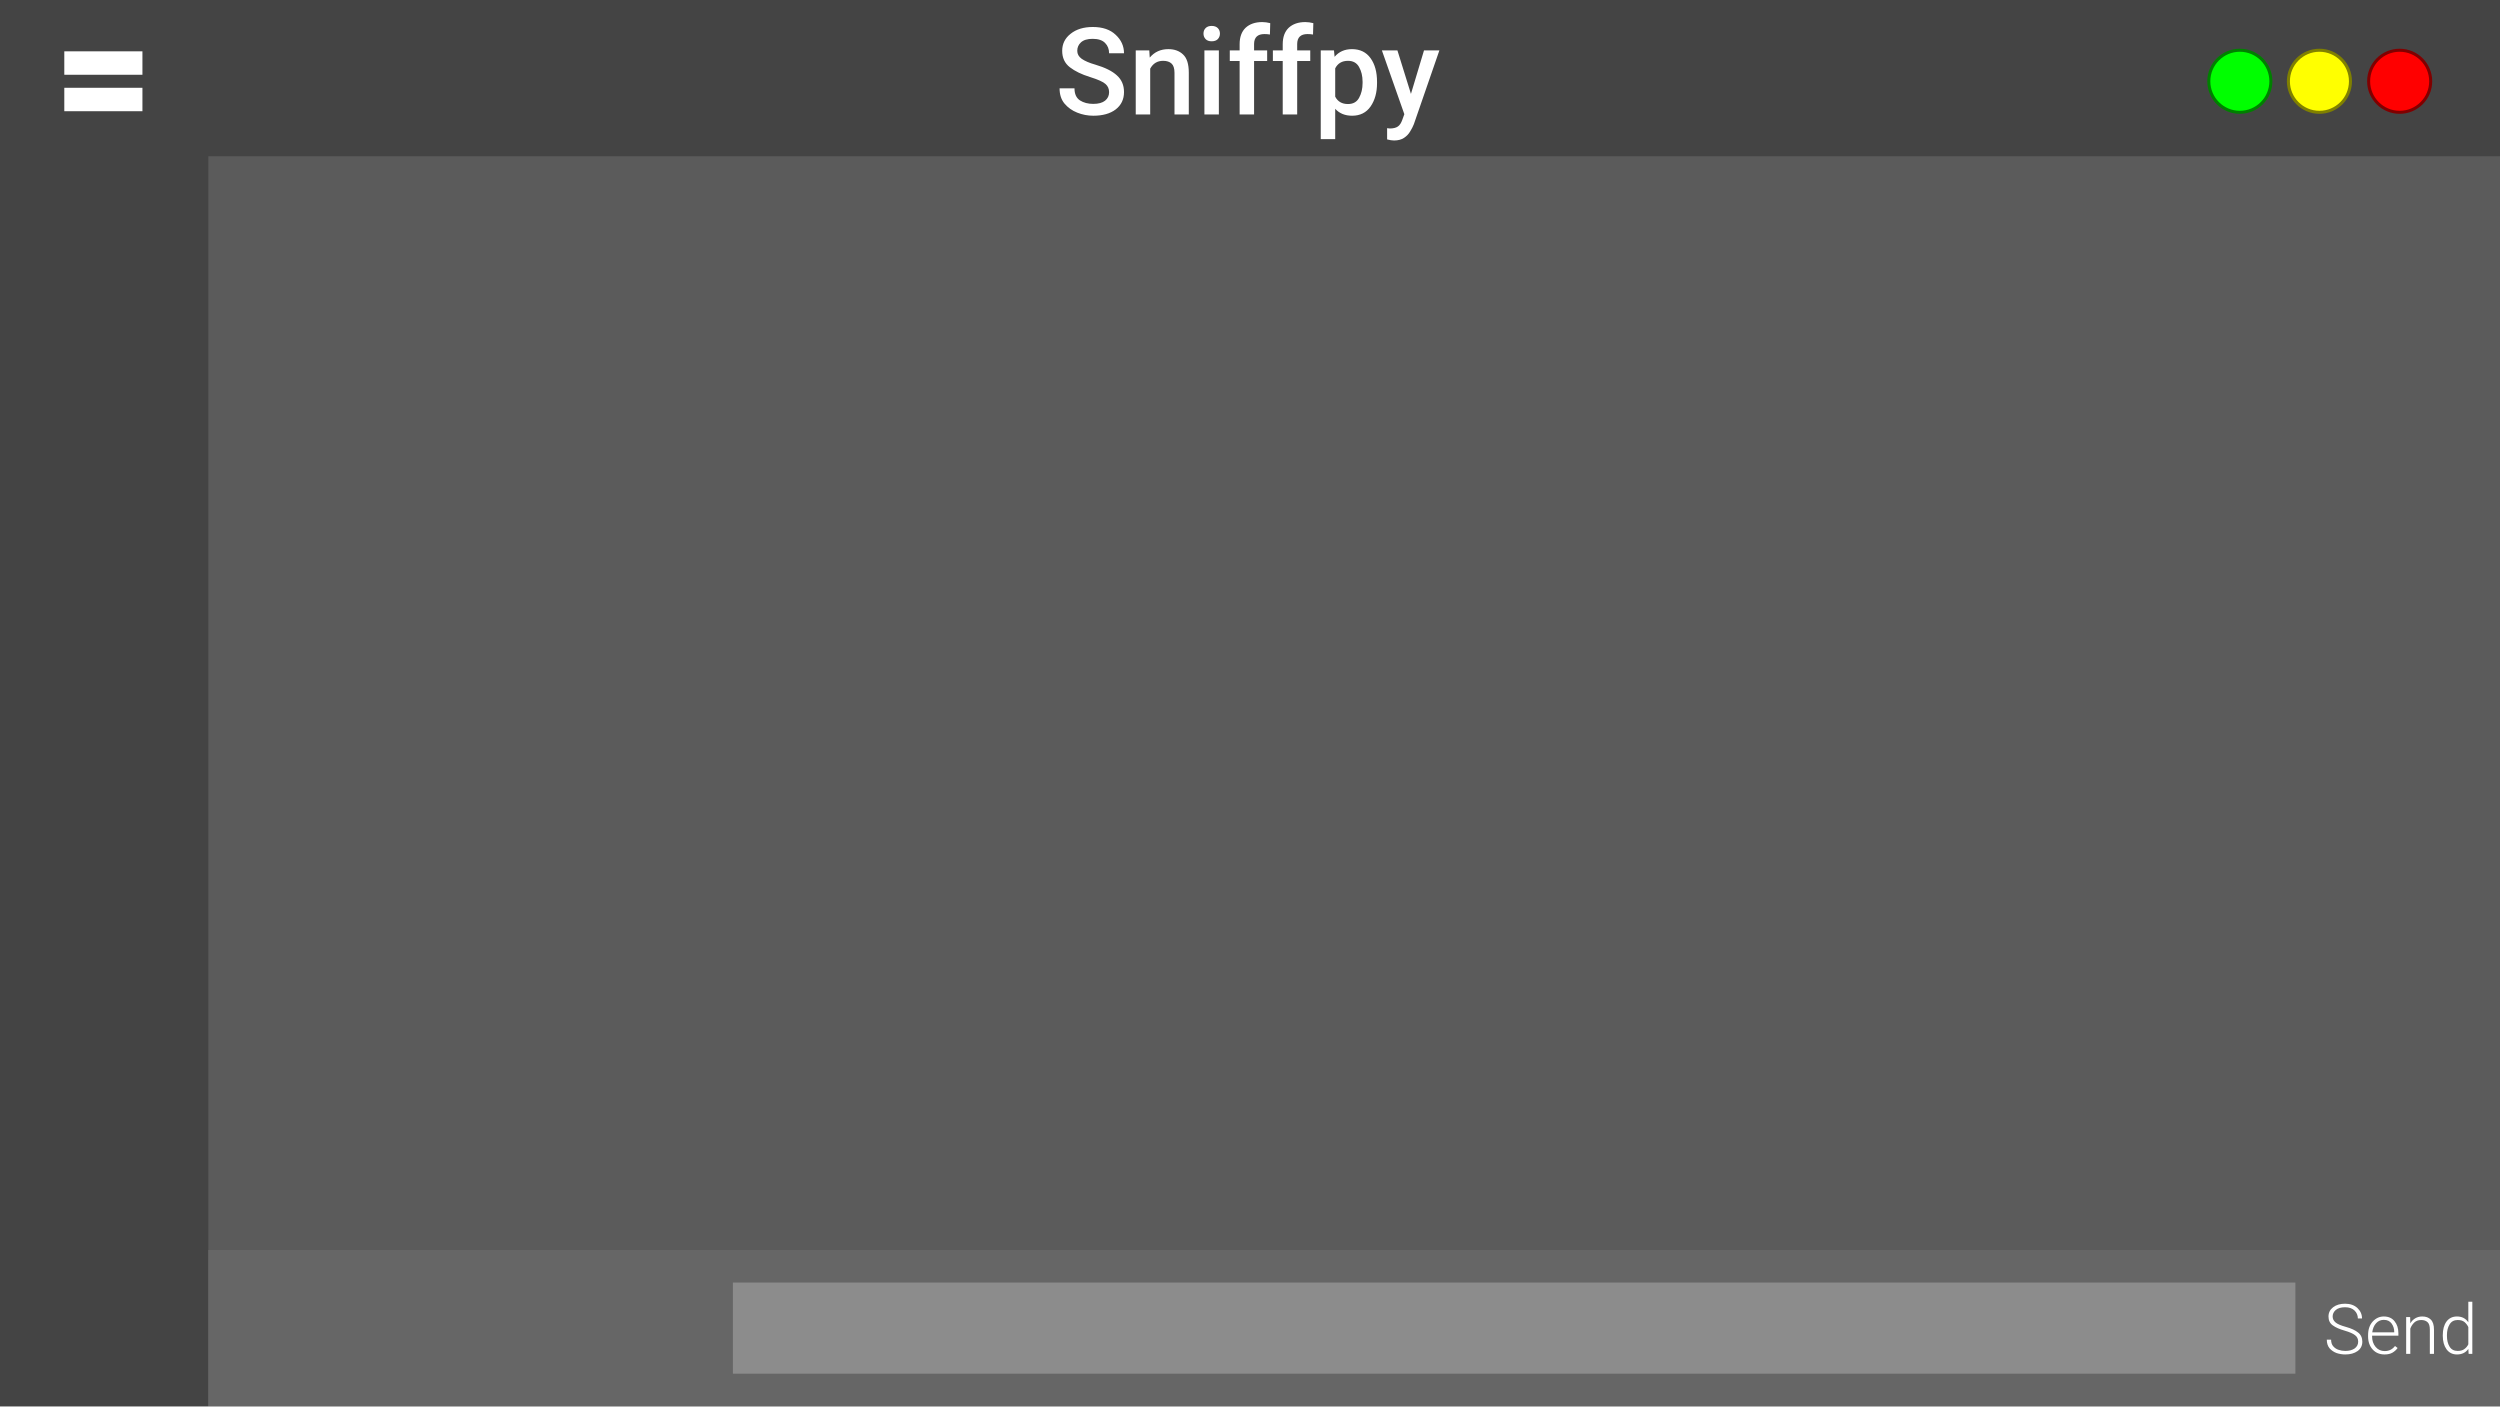
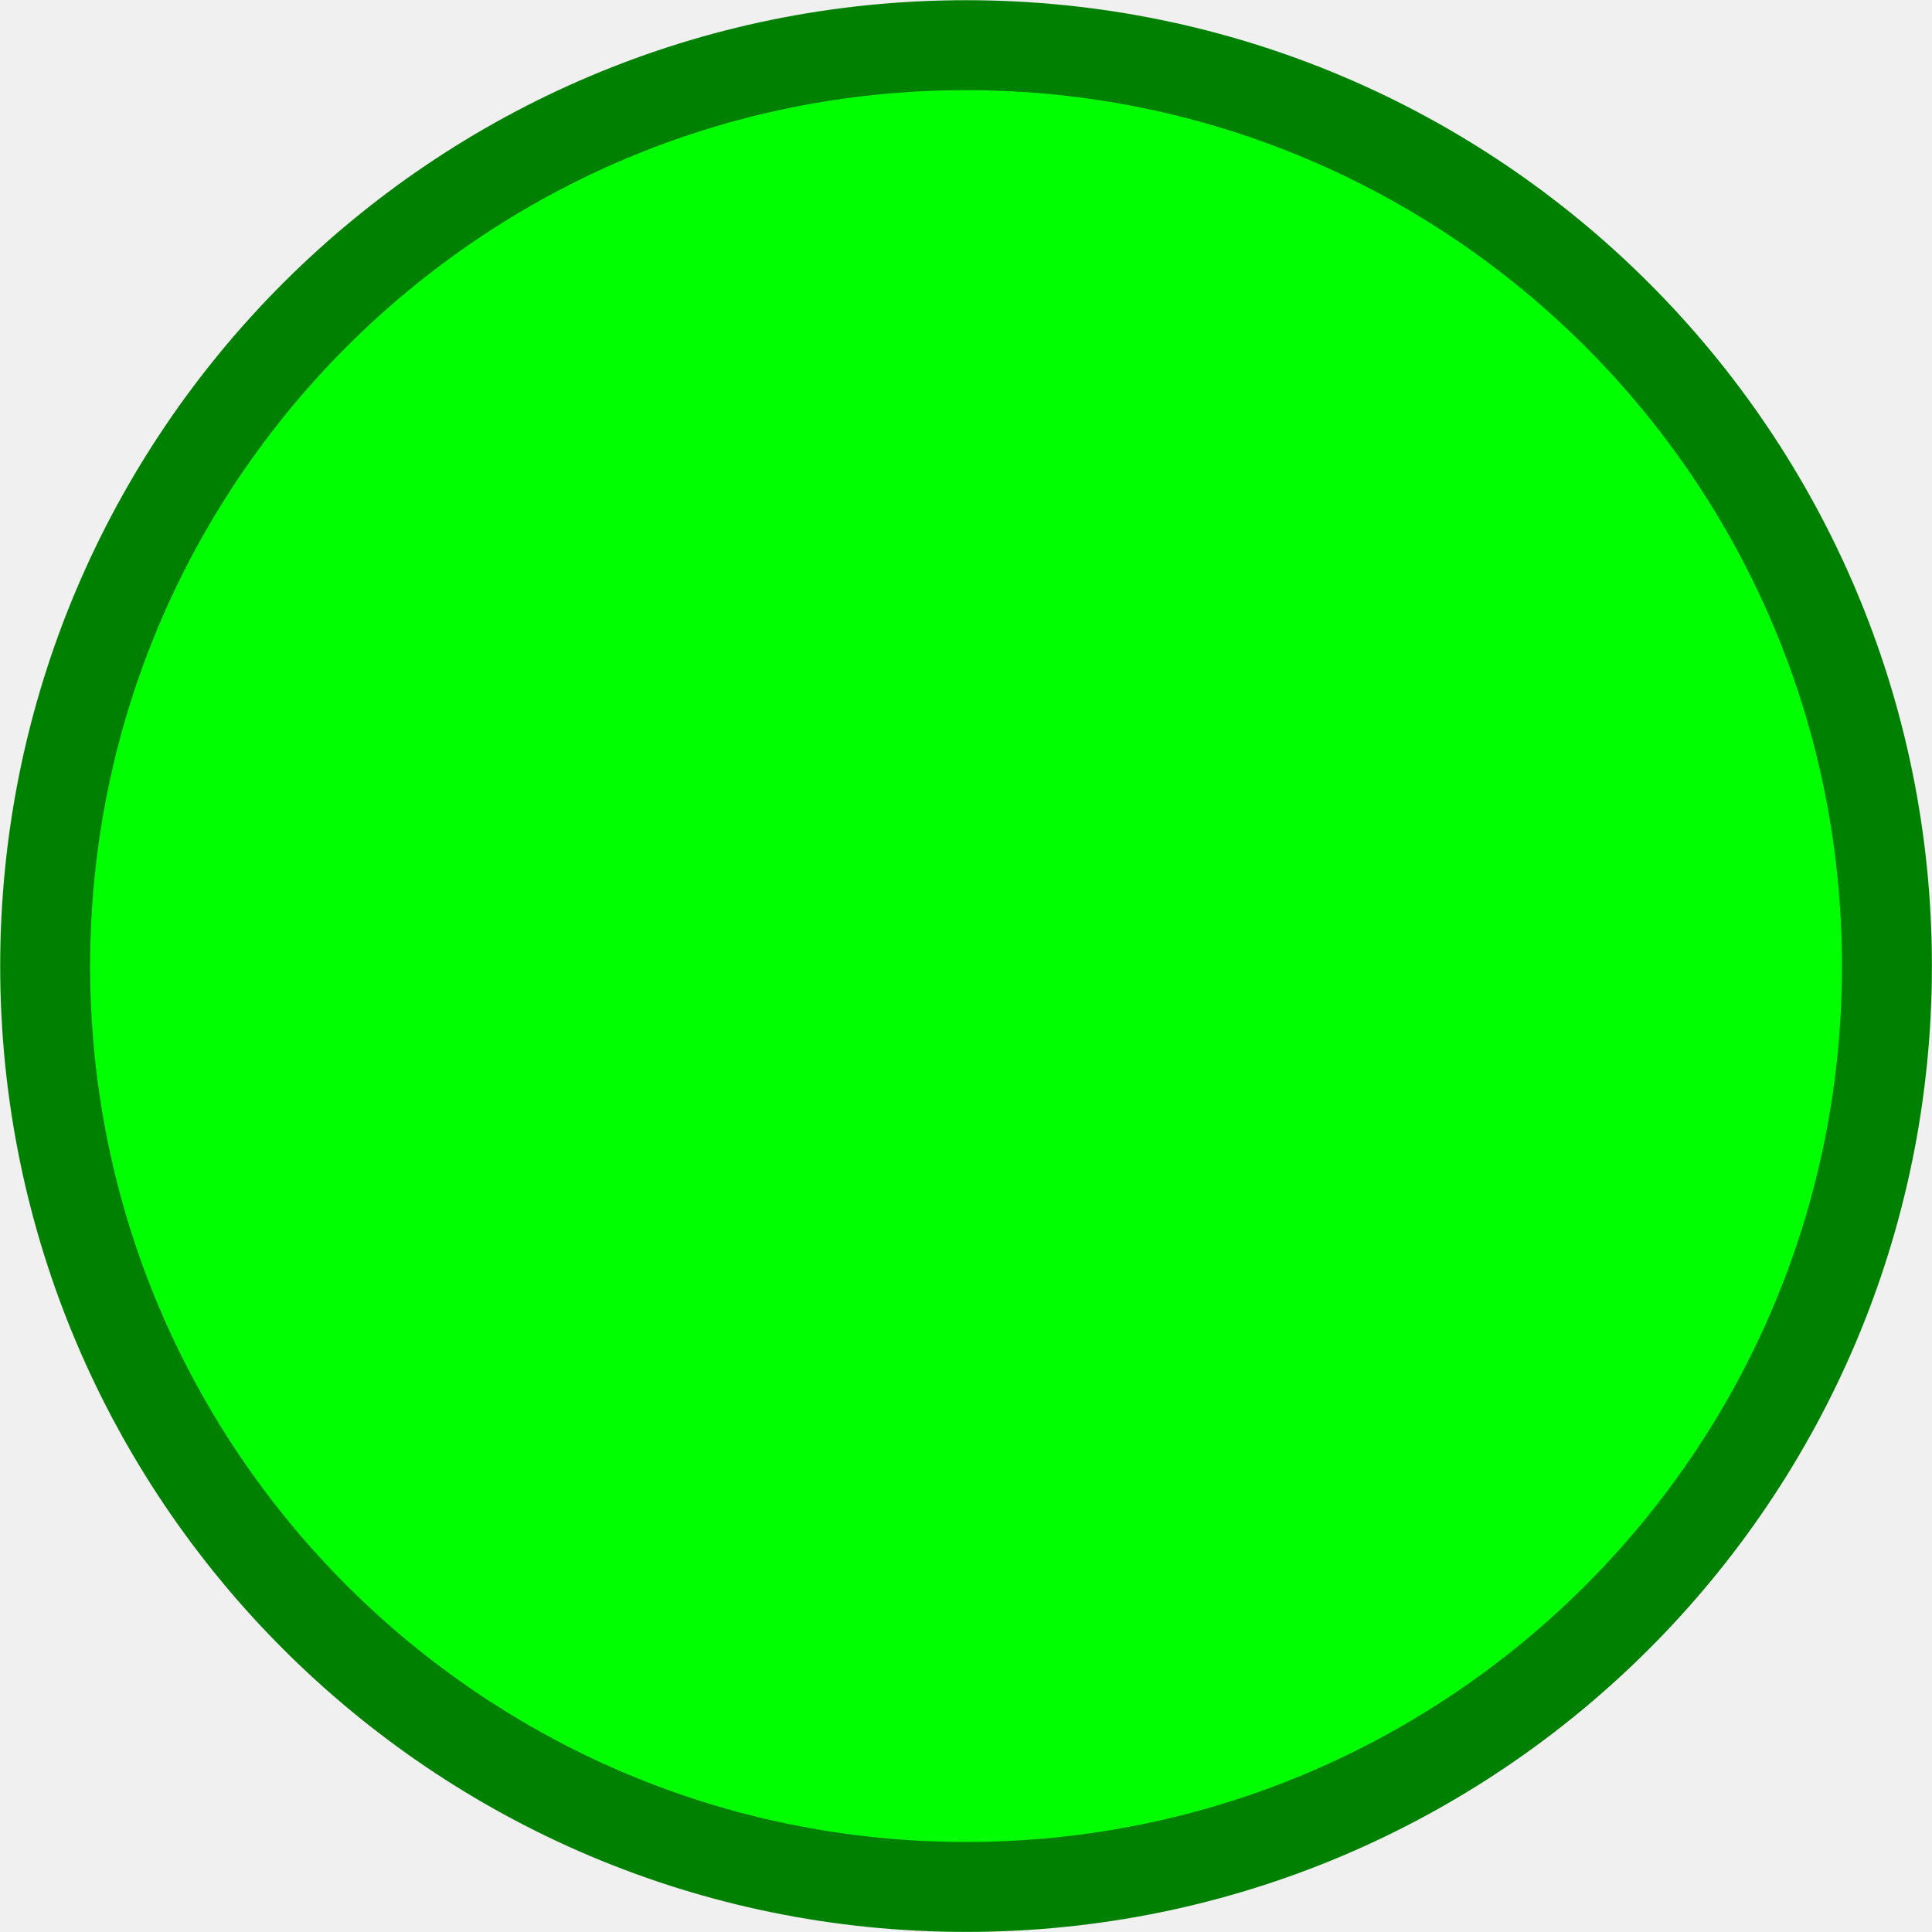
- <svg xmlns="http://www.w3.org/2000/svg" width="960" height="540" viewBox="0 0 254 142.875" version="1.1" id="svg8">
+ <svg xmlns="http://www.w3.org/2000/svg" width="25" height="25" viewBox="0 0 6.615 6.615" version="1.1" id="svg8">
  <defs id="defs2" />
-   <g id="layer1" transform="translate(6.320768,-155.0859)">
+   <g id="layer1" transform="translate(-217.9653,-145.6843)">
    <rect style="opacity:1;fill:#5b5b5b;fill-opacity:1;stroke:none;stroke-width:0.142;stroke-miterlimit:4;stroke-dasharray:none;stroke-dashoffset:0;stroke-opacity:1" id="rect815" width="254" height="142.875" x="-6.321" y="155.086" />
    <rect style="opacity:1;fill:#444444;fill-opacity:1;stroke:none;stroke-width:0.194;stroke-miterlimit:4;stroke-dasharray:none;stroke-dashoffset:0;stroke-opacity:1" id="rect819" width="254" height="15.875" x="-6.321" y="155.086" />
    <circle style="opacity:1;fill:#00ff00;fill-opacity:1;stroke:#008000;stroke-width:0.308;stroke-miterlimit:4;stroke-dasharray:none;stroke-dashoffset:0;stroke-opacity:1" id="path817" cx="221.248" cy="163.344" r="3.153" />
    <circle r="3.153" cy="163.344" cx="229.333" id="circle821" style="opacity:1;fill:#ffff00;fill-opacity:1;stroke:#808000;stroke-width:0.308;stroke-miterlimit:4;stroke-dasharray:none;stroke-dashoffset:0;stroke-opacity:1" />
    <circle style="opacity:1;fill:#ff0000;fill-opacity:1;stroke:#800000;stroke-width:0.308;stroke-miterlimit:4;stroke-dasharray:none;stroke-dashoffset:0;stroke-opacity:1" id="circle823" cx="237.485" cy="163.344" r="3.153" />
    <rect style="opacity:1;fill:#444444;fill-opacity:1;stroke:none;stroke-width:0.164;stroke-miterlimit:4;stroke-dasharray:none;stroke-dashoffset:0;stroke-opacity:1" id="rect844" width="21.167" height="142.875" x="-6.321" y="155.086" />
-     <g id="g852" transform="translate(0.8134219,0.8768561)" style="fill:#ffffff">
-       <rect y="159.424" x="-0.601" height="2.381" width="7.938" id="rect846" style="opacity:1;fill:#ffffff;fill-opacity:1;stroke:none;stroke-width:0.254;stroke-miterlimit:4;stroke-dasharray:none;stroke-dashoffset:0;stroke-opacity:1" />
-       <rect style="opacity:1;fill:#ffffff;fill-opacity:1;stroke:none;stroke-width:0.254;stroke-miterlimit:4;stroke-dasharray:none;stroke-dashoffset:0;stroke-opacity:1" id="rect848" width="7.938" height="2.381" x="-0.601" y="163.128" />
+     <g id="g852" transform="translate(26.94103,-19.09919)" style="fill:#000000">
+       <rect y="159.424" x="-0.601" height="2.381" width="7.938" id="rect846" style="opacity:1;fill:#000000;fill-opacity:1;stroke:none;stroke-width:0.254;stroke-miterlimit:4;stroke-dasharray:none;stroke-dashoffset:0;stroke-opacity:1" />
+       <rect style="opacity:1;fill:#000000;fill-opacity:1;stroke:none;stroke-width:0.254;stroke-miterlimit:4;stroke-dasharray:none;stroke-dashoffset:0;stroke-opacity:1" id="rect848" width="7.938" height="2.381" x="-0.601" y="163.128" />
    </g>
    <text xml:space="preserve" style="font-style:normal;font-variant:normal;font-weight:500;font-stretch:normal;font-size:12.347px;line-height:1.25;font-family:Roboto;-inkscape-font-specification:'Roboto, Medium';font-variant-ligatures:normal;font-variant-caps:normal;font-variant-numeric:normal;font-feature-settings:normal;text-align:start;letter-spacing:0px;word-spacing:0px;writing-mode:lr-tb;text-anchor:start;fill:#ffffff;fill-opacity:1;stroke:none;stroke-width:0.265" x="100.879" y="166.72" id="text856-9">
      <tspan id="tspan854-2" x="100.879" y="166.72" style="font-style:normal;font-variant:normal;font-weight:500;font-stretch:normal;font-size:12.347px;font-family:Roboto;-inkscape-font-specification:'Roboto, Medium';font-variant-ligatures:normal;font-variant-caps:normal;font-variant-numeric:normal;font-feature-settings:normal;text-align:start;writing-mode:lr-tb;text-anchor:start;fill:#ffffff;fill-opacity:1;stroke-width:0.265">Sniffpy</tspan>
    </text>
    <rect style="opacity:1;fill:#666666;fill-opacity:1;stroke:none;stroke-width:0.325;stroke-miterlimit:4;stroke-dasharray:none;stroke-dashoffset:0;stroke-opacity:1" id="rect839" width="232.833" height="15.875" x="14.846" y="282.086" />
    <text xml:space="preserve" style="font-style:normal;font-weight:normal;font-size:10.583px;line-height:1.25;font-family:sans-serif;letter-spacing:0px;word-spacing:0px;fill:#000000;fill-opacity:1;stroke:none;stroke-width:0.265" x="20.402" y="286.848" id="text843">
      <tspan id="tspan841" x="20.402" y="296.212" style="stroke-width:0.265" />
    </text>
    <text xml:space="preserve" style="font-style:normal;font-variant:normal;font-weight:500;font-stretch:normal;font-size:7.056px;line-height:1.25;font-family:Roboto;-inkscape-font-specification:'Roboto,  weight=255';font-variant-ligatures:normal;font-variant-caps:normal;font-variant-numeric:normal;font-feature-settings:normal;text-align:start;letter-spacing:0px;word-spacing:0px;writing-mode:lr-tb;text-anchor:start;fill:#ffffff;fill-opacity:1;stroke:none;stroke-width:0.265" x="229.784" y="292.635" id="text856-9-6">
      <tspan id="tspan854-2-3" x="229.784" y="292.635" style="font-style:normal;font-variant:normal;font-weight:300;font-stretch:normal;font-size:7.056px;font-family:Roboto;-inkscape-font-specification:'Roboto,  weight=255';font-variant-ligatures:normal;font-variant-caps:normal;font-variant-numeric:normal;font-feature-settings:normal;text-align:start;writing-mode:lr-tb;text-anchor:start;fill:#ffffff;fill-opacity:1;stroke-width:0.265">Send</tspan>
    </text>
    <rect style="opacity:1;fill:#8c8c8c;fill-opacity:1;stroke:none;stroke-width:0.264;stroke-miterlimit:4;stroke-dasharray:none;stroke-dashoffset:0;stroke-opacity:1" id="rect863" width="158.75" height="9.26" x="68.141" y="285.393" />
    <rect y="329.711" x="-6.321" height="142.875" width="254" id="rect938" style="opacity:1;fill:#5b5b5b;fill-opacity:1;stroke:none;stroke-width:0.142;stroke-miterlimit:4;stroke-dasharray:none;stroke-dashoffset:0;stroke-opacity:1" />
    <rect y="329.711" x="-6.321" height="15.875" width="254" id="rect940" style="opacity:1;fill:#444444;fill-opacity:1;stroke:none;stroke-width:0.194;stroke-miterlimit:4;stroke-dasharray:none;stroke-dashoffset:0;stroke-opacity:1" />
    <circle r="3.153" cy="337.969" cx="221.248" id="circle942" style="opacity:1;fill:#00ff00;fill-opacity:1;stroke:#008000;stroke-width:0.308;stroke-miterlimit:4;stroke-dasharray:none;stroke-dashoffset:0;stroke-opacity:1" />
    <circle style="opacity:1;fill:#ffff00;fill-opacity:1;stroke:#808000;stroke-width:0.308;stroke-miterlimit:4;stroke-dasharray:none;stroke-dashoffset:0;stroke-opacity:1" id="circle944" cx="229.333" cy="337.969" r="3.153" />
    <circle r="3.153" cy="337.969" cx="237.485" id="circle946" style="opacity:1;fill:#ff0000;fill-opacity:1;stroke:#800000;stroke-width:0.308;stroke-miterlimit:4;stroke-dasharray:none;stroke-dashoffset:0;stroke-opacity:1" />
    <text id="text958" y="341.345" x="100.879" style="font-style:normal;font-variant:normal;font-weight:500;font-stretch:normal;font-size:12.347px;line-height:1.25;font-family:Roboto;-inkscape-font-specification:'Roboto, Medium';font-variant-ligatures:normal;font-variant-caps:normal;font-variant-numeric:normal;font-feature-settings:normal;text-align:start;letter-spacing:0px;word-spacing:0px;writing-mode:lr-tb;text-anchor:start;fill:#ffffff;fill-opacity:1;stroke:none;stroke-width:0.265" xml:space="preserve">
      <tspan style="font-style:normal;font-variant:normal;font-weight:500;font-stretch:normal;font-size:12.347px;font-family:Roboto;-inkscape-font-specification:'Roboto, Medium';font-variant-ligatures:normal;font-variant-caps:normal;font-variant-numeric:normal;font-feature-settings:normal;text-align:start;writing-mode:lr-tb;text-anchor:start;fill:#ffffff;fill-opacity:1;stroke-width:0.265" y="341.345" x="100.879" id="tspan956">Sniffpy</tspan>
    </text>
    <rect y="456.711" x="14.846" height="15.875" width="232.833" id="rect960" style="opacity:1;fill:#666666;fill-opacity:1;stroke:none;stroke-width:0.325;stroke-miterlimit:4;stroke-dasharray:none;stroke-dashoffset:0;stroke-opacity:1" />
    <text id="text964" y="467.26" x="229.784" style="font-style:normal;font-variant:normal;font-weight:500;font-stretch:normal;font-size:7.056px;line-height:1.25;font-family:Roboto;-inkscape-font-specification:'Roboto,  weight=255';font-variant-ligatures:normal;font-variant-caps:normal;font-variant-numeric:normal;font-feature-settings:normal;text-align:start;letter-spacing:0px;word-spacing:0px;writing-mode:lr-tb;text-anchor:start;fill:#ffffff;fill-opacity:1;stroke:none;stroke-width:0.265" xml:space="preserve">
      <tspan style="font-style:normal;font-variant:normal;font-weight:300;font-stretch:normal;font-size:7.056px;font-family:Roboto;-inkscape-font-specification:'Roboto,  weight=255';font-variant-ligatures:normal;font-variant-caps:normal;font-variant-numeric:normal;font-feature-settings:normal;text-align:start;writing-mode:lr-tb;text-anchor:start;fill:#ffffff;fill-opacity:1;stroke-width:0.265" y="467.26" x="229.784" id="tspan962">Send</tspan>
    </text>
    <rect y="460.018" x="68.141" height="9.26" width="158.75" id="rect966" style="opacity:1;fill:#8c8c8c;fill-opacity:1;stroke:none;stroke-width:0.264;stroke-miterlimit:4;stroke-dasharray:none;stroke-dashoffset:0;stroke-opacity:1" />
    <rect y="329.711" x="-6.321" height="142.875" width="42.333" id="rect948" style="opacity:1;fill:#444444;fill-opacity:1;stroke:none;stroke-width:0.232;stroke-miterlimit:4;stroke-dasharray:none;stroke-dashoffset:0;stroke-opacity:1" />
    <g style="fill:#ffffff" transform="translate(0.8134219,175.5019)" id="g954">
      <rect style="opacity:1;fill:#ffffff;fill-opacity:1;stroke:none;stroke-width:0.254;stroke-miterlimit:4;stroke-dasharray:none;stroke-dashoffset:0;stroke-opacity:1" id="rect950" width="7.938" height="2.381" x="-0.601" y="159.424" />
      <rect y="163.128" x="-0.601" height="2.381" width="7.938" id="rect952" style="opacity:1;fill:#ffffff;fill-opacity:1;stroke:none;stroke-width:0.254;stroke-miterlimit:4;stroke-dasharray:none;stroke-dashoffset:0;stroke-opacity:1" />
    </g>
-     <text id="text964-5" y="358.516" x="6.397" style="font-style:normal;font-variant:normal;font-weight:normal;font-stretch:normal;font-size:7.056px;line-height:1.25;font-family:Roboto;-inkscape-font-specification:'Roboto, Normal';font-variant-ligatures:normal;font-variant-caps:normal;font-variant-numeric:normal;font-feature-settings:normal;text-align:start;letter-spacing:0px;word-spacing:0px;writing-mode:lr;text-anchor:start;fill:#ffffff;fill-opacity:1;stroke:none;stroke-width:0.265;" xml:space="preserve">
-       <tspan style="font-style:normal;font-variant:normal;font-weight:normal;font-stretch:normal;font-size:7.056px;font-family:Roboto;-inkscape-font-specification:'Roboto, Normal';font-variant-ligatures:normal;font-variant-caps:normal;font-variant-numeric:normal;font-feature-settings:normal;text-align:start;writing-mode:lr;text-anchor:start;fill:#ffffff;fill-opacity:1;stroke-width:0.265;" y="358.516" x="6.397" id="tspan962-0">Ports</tspan>
+     <text id="text964-5" y="358.516" x="6.397" style="font-style:normal;font-variant:normal;font-weight:normal;font-stretch:normal;font-size:7.056px;line-height:1.25;font-family:Roboto;-inkscape-font-specification:'Roboto, Normal';font-variant-ligatures:normal;font-variant-caps:normal;font-variant-numeric:normal;font-feature-settings:normal;text-align:start;letter-spacing:0px;word-spacing:0px;writing-mode:lr-tb;text-anchor:start;fill:#ffffff;fill-opacity:1;stroke:none;stroke-width:0.265" xml:space="preserve">
+       <tspan style="font-style:normal;font-variant:normal;font-weight:normal;font-stretch:normal;font-size:7.056px;font-family:Roboto;-inkscape-font-specification:'Roboto, Normal';font-variant-ligatures:normal;font-variant-caps:normal;font-variant-numeric:normal;font-feature-settings:normal;text-align:start;writing-mode:lr-tb;text-anchor:start;fill:#ffffff;fill-opacity:1;stroke-width:0.265" y="358.516" x="6.397" id="tspan962-0">Ports</tspan>
    </text>
-     <text xml:space="preserve" style="font-style:normal;font-variant:normal;font-weight:normal;font-stretch:normal;font-size:7.056px;line-height:1.25;font-family:Roboto;-inkscape-font-specification:'Roboto, Normal';font-variant-ligatures:normal;font-variant-caps:normal;font-variant-numeric:normal;font-feature-settings:normal;text-align:start;letter-spacing:0px;word-spacing:0px;writing-mode:lr;text-anchor:start;fill:#ffffff;fill-opacity:1;stroke:none;stroke-width:0.265;" x="-0.383" y="387.016" id="text1006">
-       <tspan id="tspan1004" x="-0.383" y="387.016" style="font-style:normal;font-variant:normal;font-weight:normal;font-stretch:normal;font-size:7.056px;font-family:Roboto;-inkscape-font-specification:'Roboto, Normal';font-variant-ligatures:normal;font-variant-caps:normal;font-variant-numeric:normal;font-feature-settings:normal;text-align:start;writing-mode:lr;text-anchor:start;fill:#ffffff;fill-opacity:1;stroke-width:0.265;">BaudRate</tspan>
+     <text xml:space="preserve" style="font-style:normal;font-variant:normal;font-weight:normal;font-stretch:normal;font-size:7.056px;line-height:1.25;font-family:Roboto;-inkscape-font-specification:'Roboto, Normal';font-variant-ligatures:normal;font-variant-caps:normal;font-variant-numeric:normal;font-feature-settings:normal;text-align:start;letter-spacing:0px;word-spacing:0px;writing-mode:lr-tb;text-anchor:start;fill:#ffffff;fill-opacity:1;stroke:none;stroke-width:0.265" x="-0.383" y="387.016" id="text1006">
+       <tspan id="tspan1004" x="-0.383" y="387.016" style="font-style:normal;font-variant:normal;font-weight:normal;font-stretch:normal;font-size:7.056px;font-family:Roboto;-inkscape-font-specification:'Roboto, Normal';font-variant-ligatures:normal;font-variant-caps:normal;font-variant-numeric:normal;font-feature-settings:normal;text-align:start;writing-mode:lr-tb;text-anchor:start;fill:#ffffff;fill-opacity:1;stroke-width:0.265">BaudRate</tspan>
    </text>
-     <text id="text1010" y="414.152" x="1.889" style="font-style:normal;font-variant:normal;font-weight:normal;font-stretch:normal;font-size:7.056px;line-height:1.25;font-family:Roboto;-inkscape-font-specification:'Roboto, Normal';font-variant-ligatures:normal;font-variant-caps:normal;font-variant-numeric:normal;font-feature-settings:normal;text-align:start;letter-spacing:0px;word-spacing:0px;writing-mode:lr;text-anchor:start;fill:#ffffff;fill-opacity:1;stroke:none;stroke-width:0.265;" xml:space="preserve">
-       <tspan style="font-style:normal;font-variant:normal;font-weight:normal;font-stretch:normal;font-size:7.056px;font-family:Roboto;-inkscape-font-specification:'Roboto, Normal';font-variant-ligatures:normal;font-variant-caps:normal;font-variant-numeric:normal;font-feature-settings:normal;text-align:start;writing-mode:lr;text-anchor:start;fill:#ffffff;fill-opacity:1;stroke-width:0.265;" y="414.152" x="1.889" id="tspan1008">StopBits</tspan>
+     <text id="text1010" y="414.152" x="1.889" style="font-style:normal;font-variant:normal;font-weight:normal;font-stretch:normal;font-size:7.056px;line-height:1.25;font-family:Roboto;-inkscape-font-specification:'Roboto, Normal';font-variant-ligatures:normal;font-variant-caps:normal;font-variant-numeric:normal;font-feature-settings:normal;text-align:start;letter-spacing:0px;word-spacing:0px;writing-mode:lr-tb;text-anchor:start;fill:#ffffff;fill-opacity:1;stroke:none;stroke-width:0.265" xml:space="preserve">
+       <tspan style="font-style:normal;font-variant:normal;font-weight:normal;font-stretch:normal;font-size:7.056px;font-family:Roboto;-inkscape-font-specification:'Roboto, Normal';font-variant-ligatures:normal;font-variant-caps:normal;font-variant-numeric:normal;font-feature-settings:normal;text-align:start;writing-mode:lr-tb;text-anchor:start;fill:#ffffff;fill-opacity:1;stroke-width:0.265" y="414.152" x="1.889" id="tspan1008">StopBits</tspan>
    </text>
-     <text xml:space="preserve" style="font-style:normal;font-variant:normal;font-weight:normal;font-stretch:normal;font-size:7.056px;line-height:1.25;font-family:Roboto;-inkscape-font-specification:'Roboto, Normal';font-variant-ligatures:normal;font-variant-caps:normal;font-variant-numeric:normal;font-feature-settings:normal;text-align:start;letter-spacing:0px;word-spacing:0px;writing-mode:lr;text-anchor:start;fill:#ffffff;fill-opacity:1;stroke:none;stroke-width:0.265;" x="1.615" y="444.017" id="text1014">
-       <tspan id="tspan1012" x="1.615" y="444.017" style="font-style:normal;font-variant:normal;font-weight:normal;font-stretch:normal;font-size:7.056px;font-family:Roboto;-inkscape-font-specification:'Roboto, Normal';font-variant-ligatures:normal;font-variant-caps:normal;font-variant-numeric:normal;font-feature-settings:normal;text-align:start;writing-mode:lr;text-anchor:start;fill:#ffffff;fill-opacity:1;stroke-width:0.265;">Advance</tspan>
+     <text xml:space="preserve" style="font-style:normal;font-variant:normal;font-weight:normal;font-stretch:normal;font-size:7.056px;line-height:1.25;font-family:Roboto;-inkscape-font-specification:'Roboto, Normal';font-variant-ligatures:normal;font-variant-caps:normal;font-variant-numeric:normal;font-feature-settings:normal;text-align:start;letter-spacing:0px;word-spacing:0px;writing-mode:lr-tb;text-anchor:start;fill:#ffffff;fill-opacity:1;stroke:none;stroke-width:0.265" x="1.615" y="444.017" id="text1014">
+       <tspan id="tspan1012" x="1.615" y="444.017" style="font-style:normal;font-variant:normal;font-weight:normal;font-stretch:normal;font-size:7.056px;font-family:Roboto;-inkscape-font-specification:'Roboto, Normal';font-variant-ligatures:normal;font-variant-caps:normal;font-variant-numeric:normal;font-feature-settings:normal;text-align:start;writing-mode:lr-tb;text-anchor:start;fill:#ffffff;fill-opacity:1;stroke-width:0.265">Advance</tspan>
    </text>
+     <rect style="opacity:1;fill:#5b5b5b;fill-opacity:1;stroke:none;stroke-width:0.33;stroke-miterlimit:4;stroke-dasharray:none;stroke-dashoffset:0;stroke-opacity:1" id="rect943" width="9.26" height="7.938" x="-0.969" y="157.411" />
+     <g id="g852-5" transform="translate(0.2933295,-1.087254)" style="fill:#ffffff">
+       <rect y="159.424" x="-0.601" height="2.381" width="7.938" id="rect846-9" style="opacity:1;fill:#ffffff;fill-opacity:1;stroke:none;stroke-width:0.254;stroke-miterlimit:4;stroke-dasharray:none;stroke-dashoffset:0;stroke-opacity:1" />
+       <rect style="opacity:1;fill:#ffffff;fill-opacity:1;stroke:none;stroke-width:0.254;stroke-miterlimit:4;stroke-dasharray:none;stroke-dashoffset:0;stroke-opacity:1" id="rect848-9" width="7.938" height="2.381" x="-0.601" y="163.128" />
+     </g>
+     <g id="g852-5-7" transform="translate(7.278225,-16.11199)" style="fill:#ffffff">
+       <rect y="159.424" x="-0.601" height="2.381" width="7.938" id="rect846-9-5" style="opacity:1;fill:#ffffff;fill-opacity:1;stroke:none;stroke-width:0.254;stroke-miterlimit:4;stroke-dasharray:none;stroke-dashoffset:0;stroke-opacity:1" />
+       <rect style="opacity:1;fill:#ffffff;fill-opacity:1;stroke:none;stroke-width:0.254;stroke-miterlimit:4;stroke-dasharray:none;stroke-dashoffset:0;stroke-opacity:1" id="rect848-9-8" width="7.938" height="2.381" x="-0.601" y="163.128" />
+     </g>
+     <circle style="opacity:1;fill:#00ff00;fill-opacity:1;stroke:#008000;stroke-width:0.308;stroke-miterlimit:4;stroke-dasharray:none;stroke-dashoffset:0;stroke-opacity:1" id="path817-3" cx="221.273" cy="148.992" r="3.153" />
+     <circle r="3.153" cy="149.085" cx="229.177" id="circle821-1" style="opacity:1;fill:#ffff00;fill-opacity:1;stroke:#808000;stroke-width:0.308;stroke-miterlimit:4;stroke-dasharray:none;stroke-dashoffset:0;stroke-opacity:1" />
+     <circle style="opacity:1;fill:#ff0000;fill-opacity:1;stroke:#800000;stroke-width:0.308;stroke-miterlimit:4;stroke-dasharray:none;stroke-dashoffset:0;stroke-opacity:1" id="circle823-1" cx="237.362" cy="149.085" r="3.153" />
  </g>
</svg>
